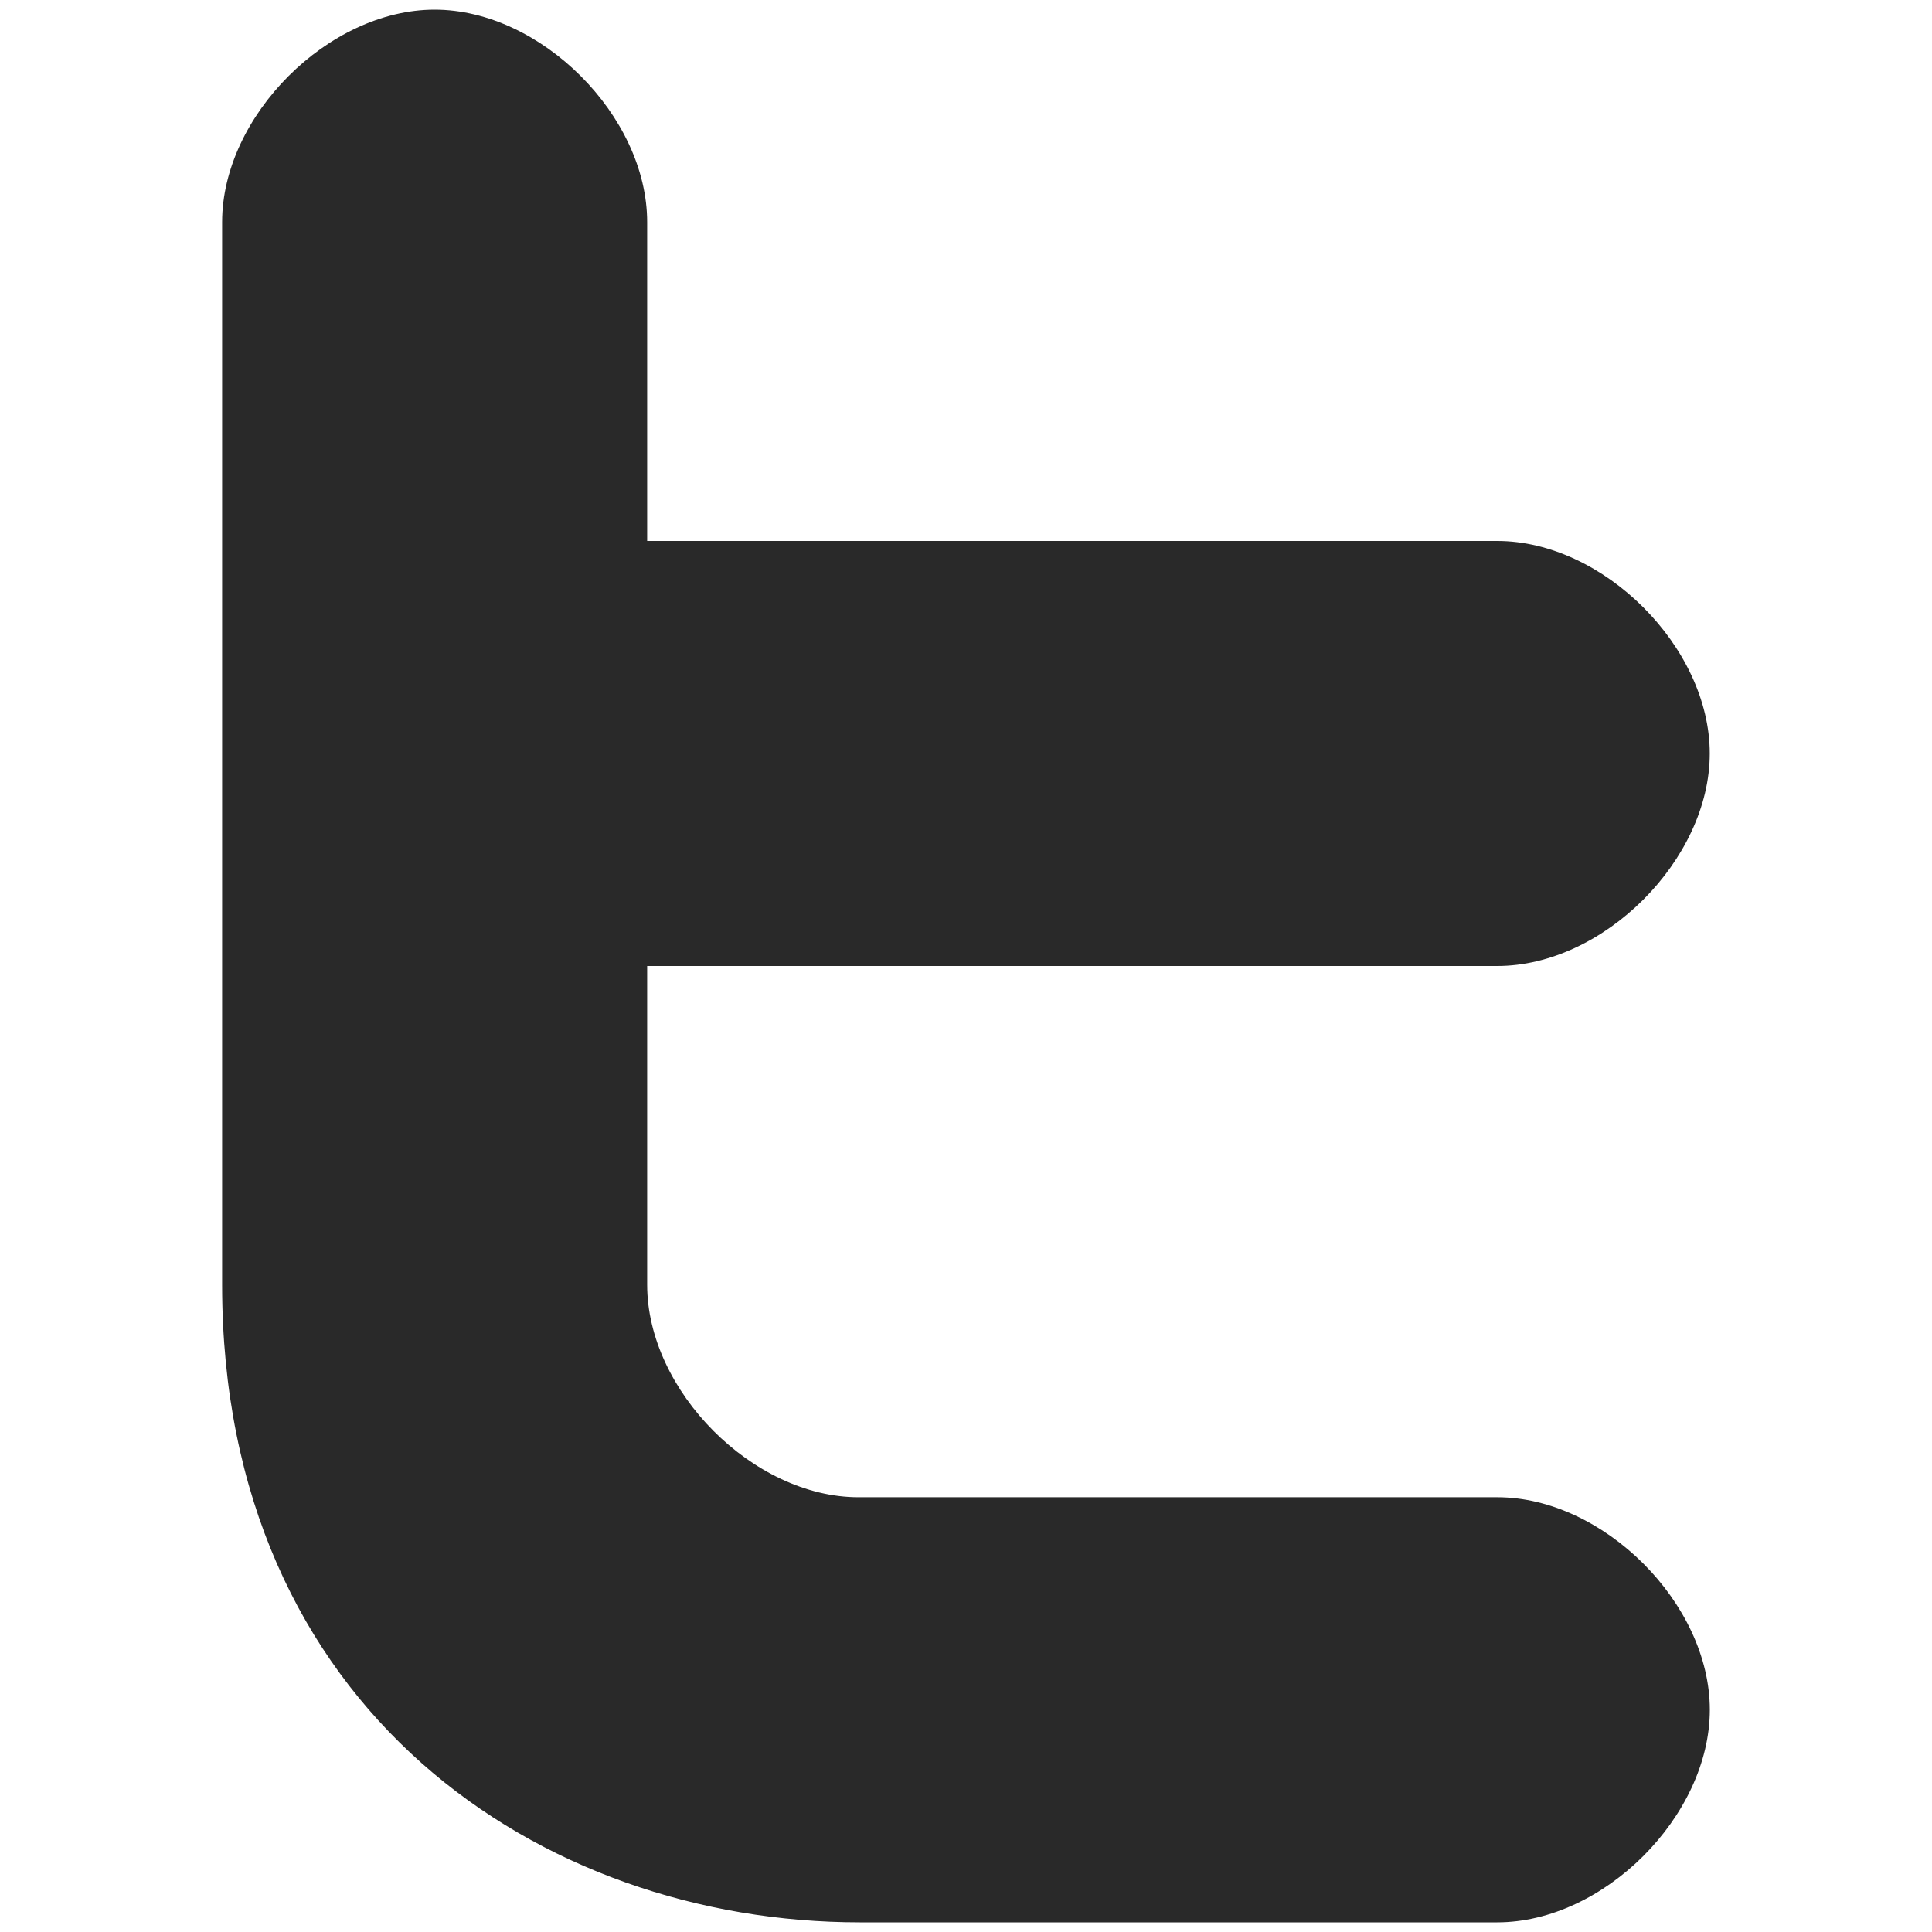
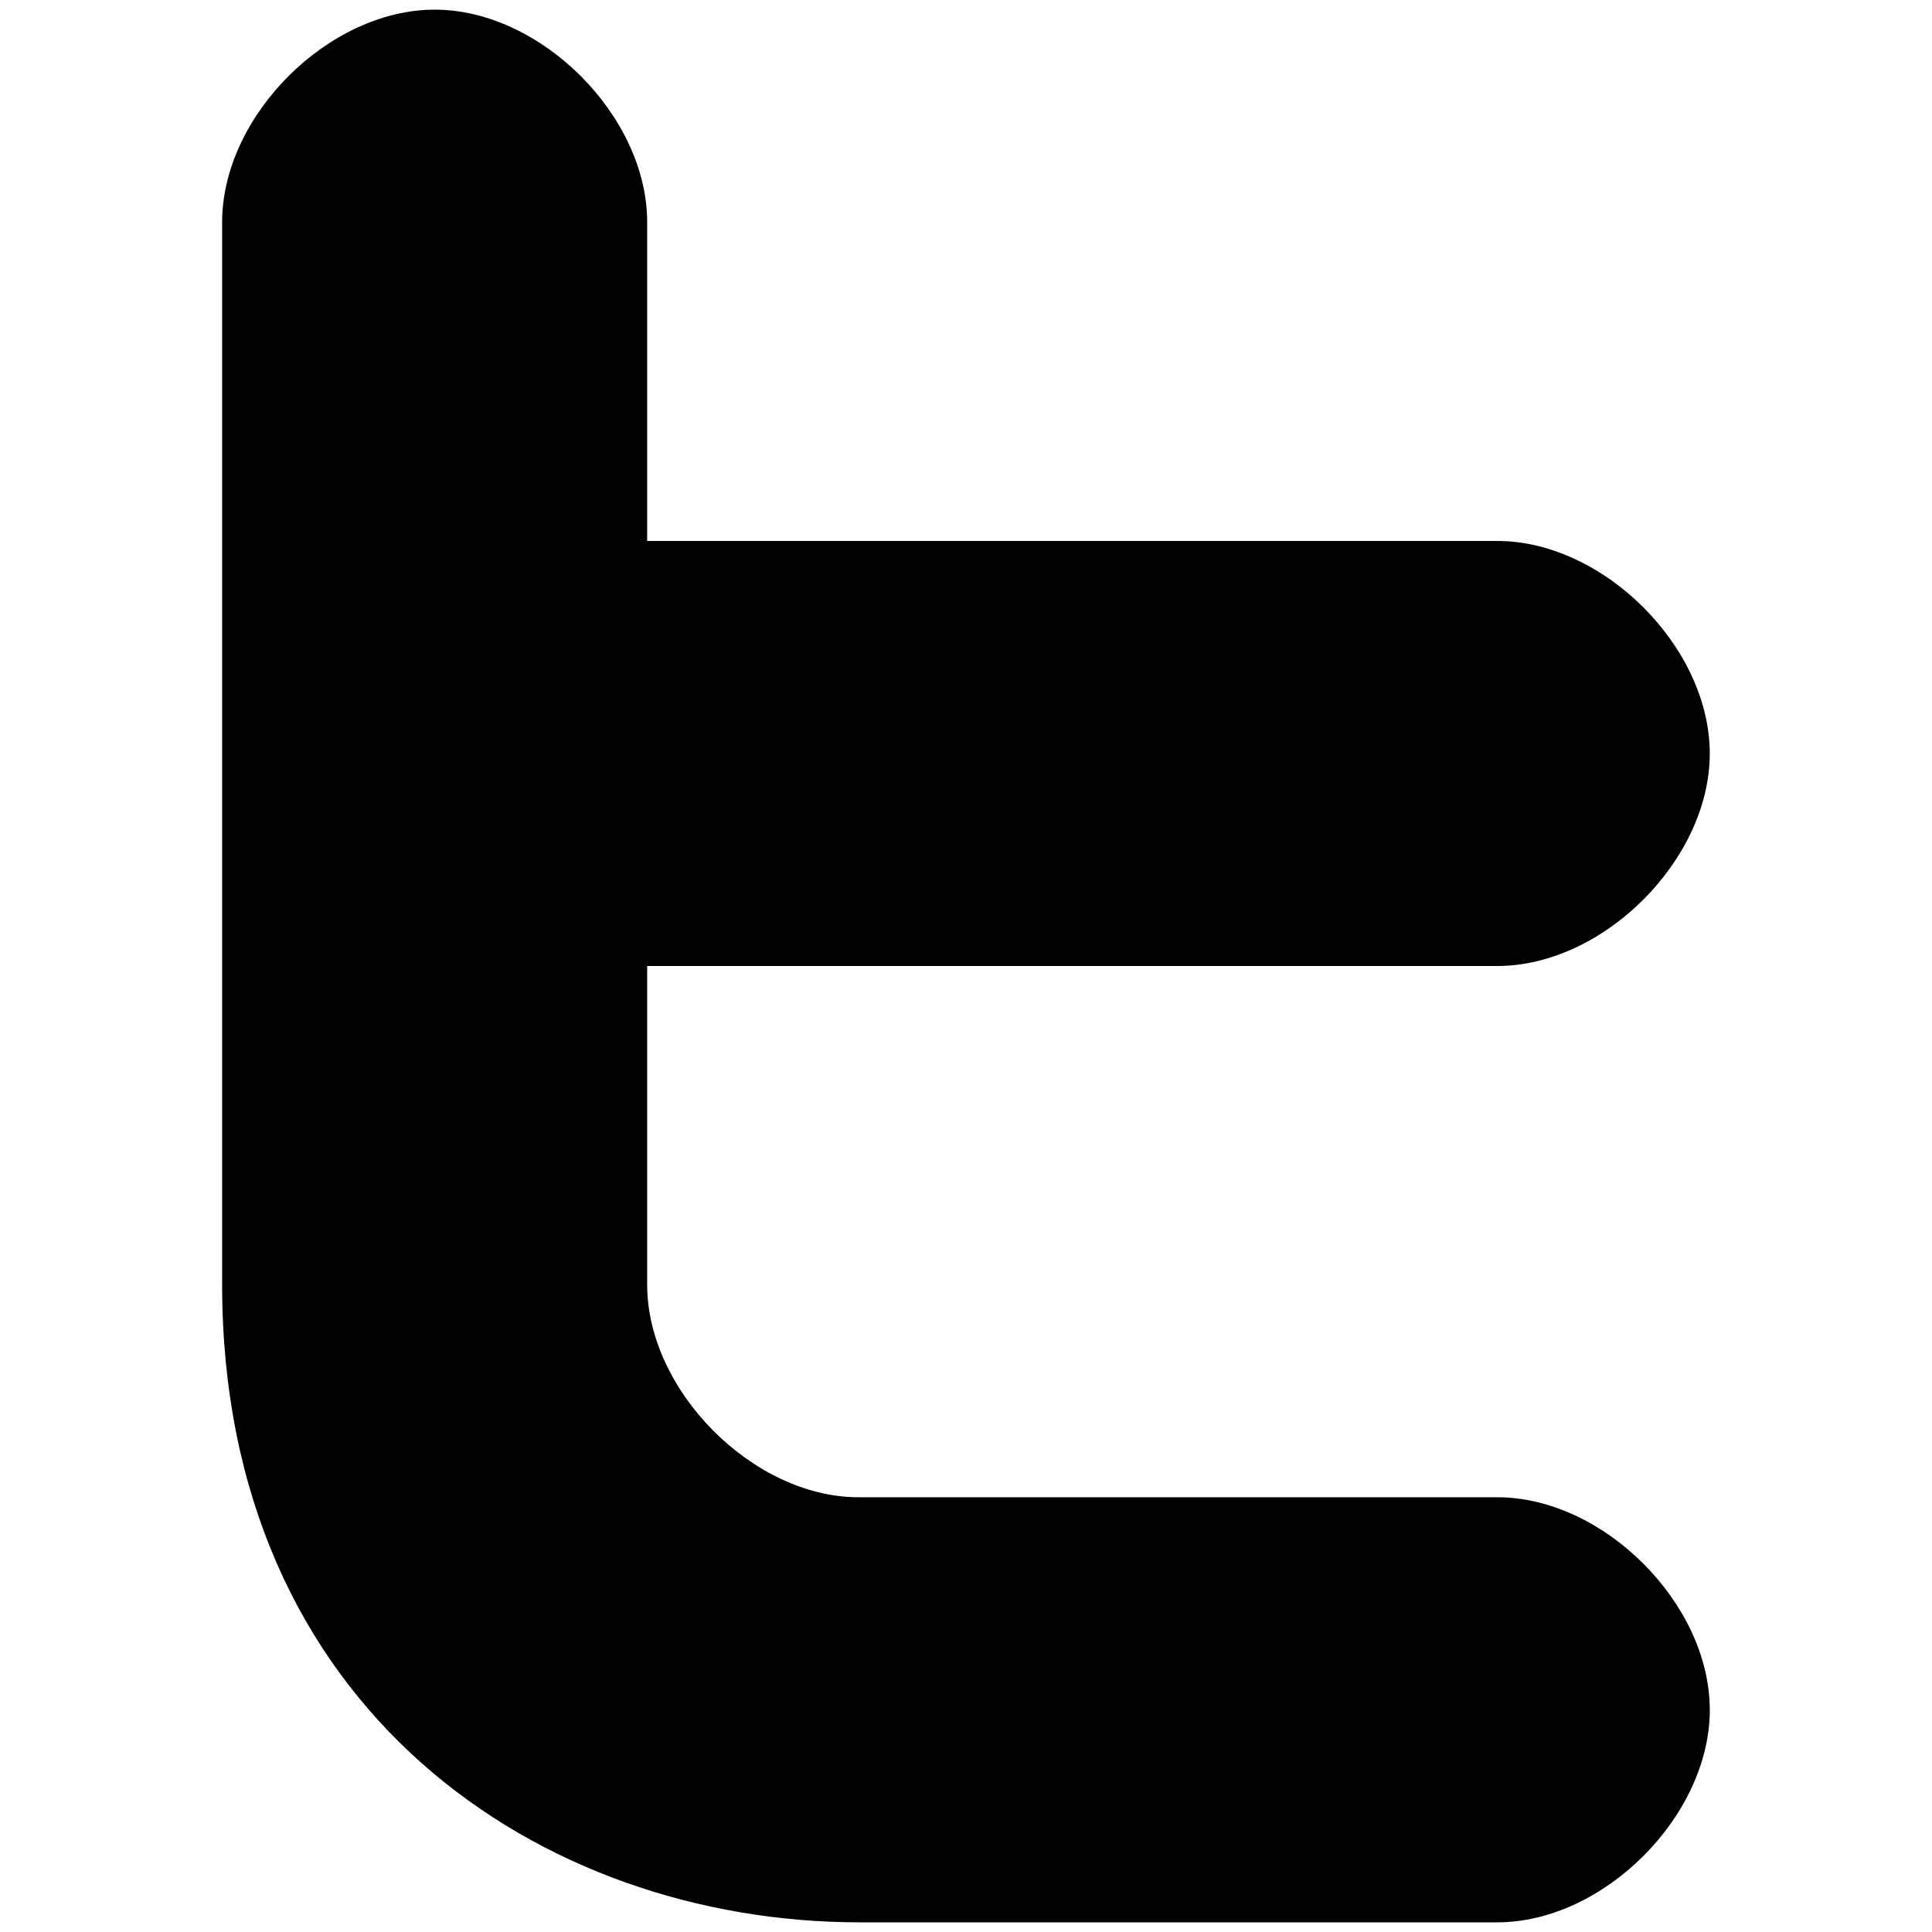
<svg xmlns="http://www.w3.org/2000/svg" version="1.1" width="40" height="40" id="svg2" xml:space="preserve">
  <defs id="defs6">
    <clipPath id="clipPath16">
      <path d="M 0,55 55,55 55,0 0,0 0,55 z" id="path18" />
    </clipPath>
  </defs>
-   <g transform="matrix(1.25,0,0,-1.25,-15.08375,50.04387)" id="g10">
-     <g id="g12">
-       <g clip-path="url(#clipPath16)" id="g14">
-         <g transform="translate(42.999,12.4551)" id="g20">
-           <path d="m -2.612,-0.739 c 0,-1.761 -1.759,-3.521 -3.52,-3.521 l -10.56,0 c -5.28,0 -10.561,3.521 -10.561,10.561 l 0,17.6 c 0,1.76 1.761,3.519 3.52,3.519 1.761,0 3.52,-1.76 3.52,-3.519 l 0,-5.281 14.08,0 c 1.761,0 3.52,-1.76 3.52,-3.52 0,-1.76 -1.759,-3.52 -3.52,-3.52 l -14.08,0 0,-5.279 c 0,-1.761 1.761,-3.52 3.5,-3.52 l 10.581,0 c 1.761,0 3.52,-1.761 3.52,-3.519" id="path22" style="fill:#292929;fill-opacity:1;fill-rule:nonzero;stroke:none" />
-         </g>
-       </g>
-     </g>
-   </g>
+   <path d="m 35.4,35.399 c 0,2.202 -2.199,4.401 -4.4,4.401 l -13.2,0 c -6.6,0 -13.201,-4.401 -13.201,-13.201 l 0,-22 c 0,-2.2 2.201,-4.399 4.4,-4.399 2.201,0 4.4,2.2 4.4,4.399 l 0,6.601 17.6,0 c 2.202,0 4.4,2.2 4.4,4.4 0,2.2 -2.199,4.4 -4.4,4.4 l -17.6,0 0,6.599 c 0,2.201 2.201,4.4 4.374,4.4 l 13.226,0 c 2.202,0 4.4,2.202 4.4,4.399" id="path22" style="fill:#000000;fill-opacity:1;fill-rule:nonzero;stroke:none" />
</svg>
